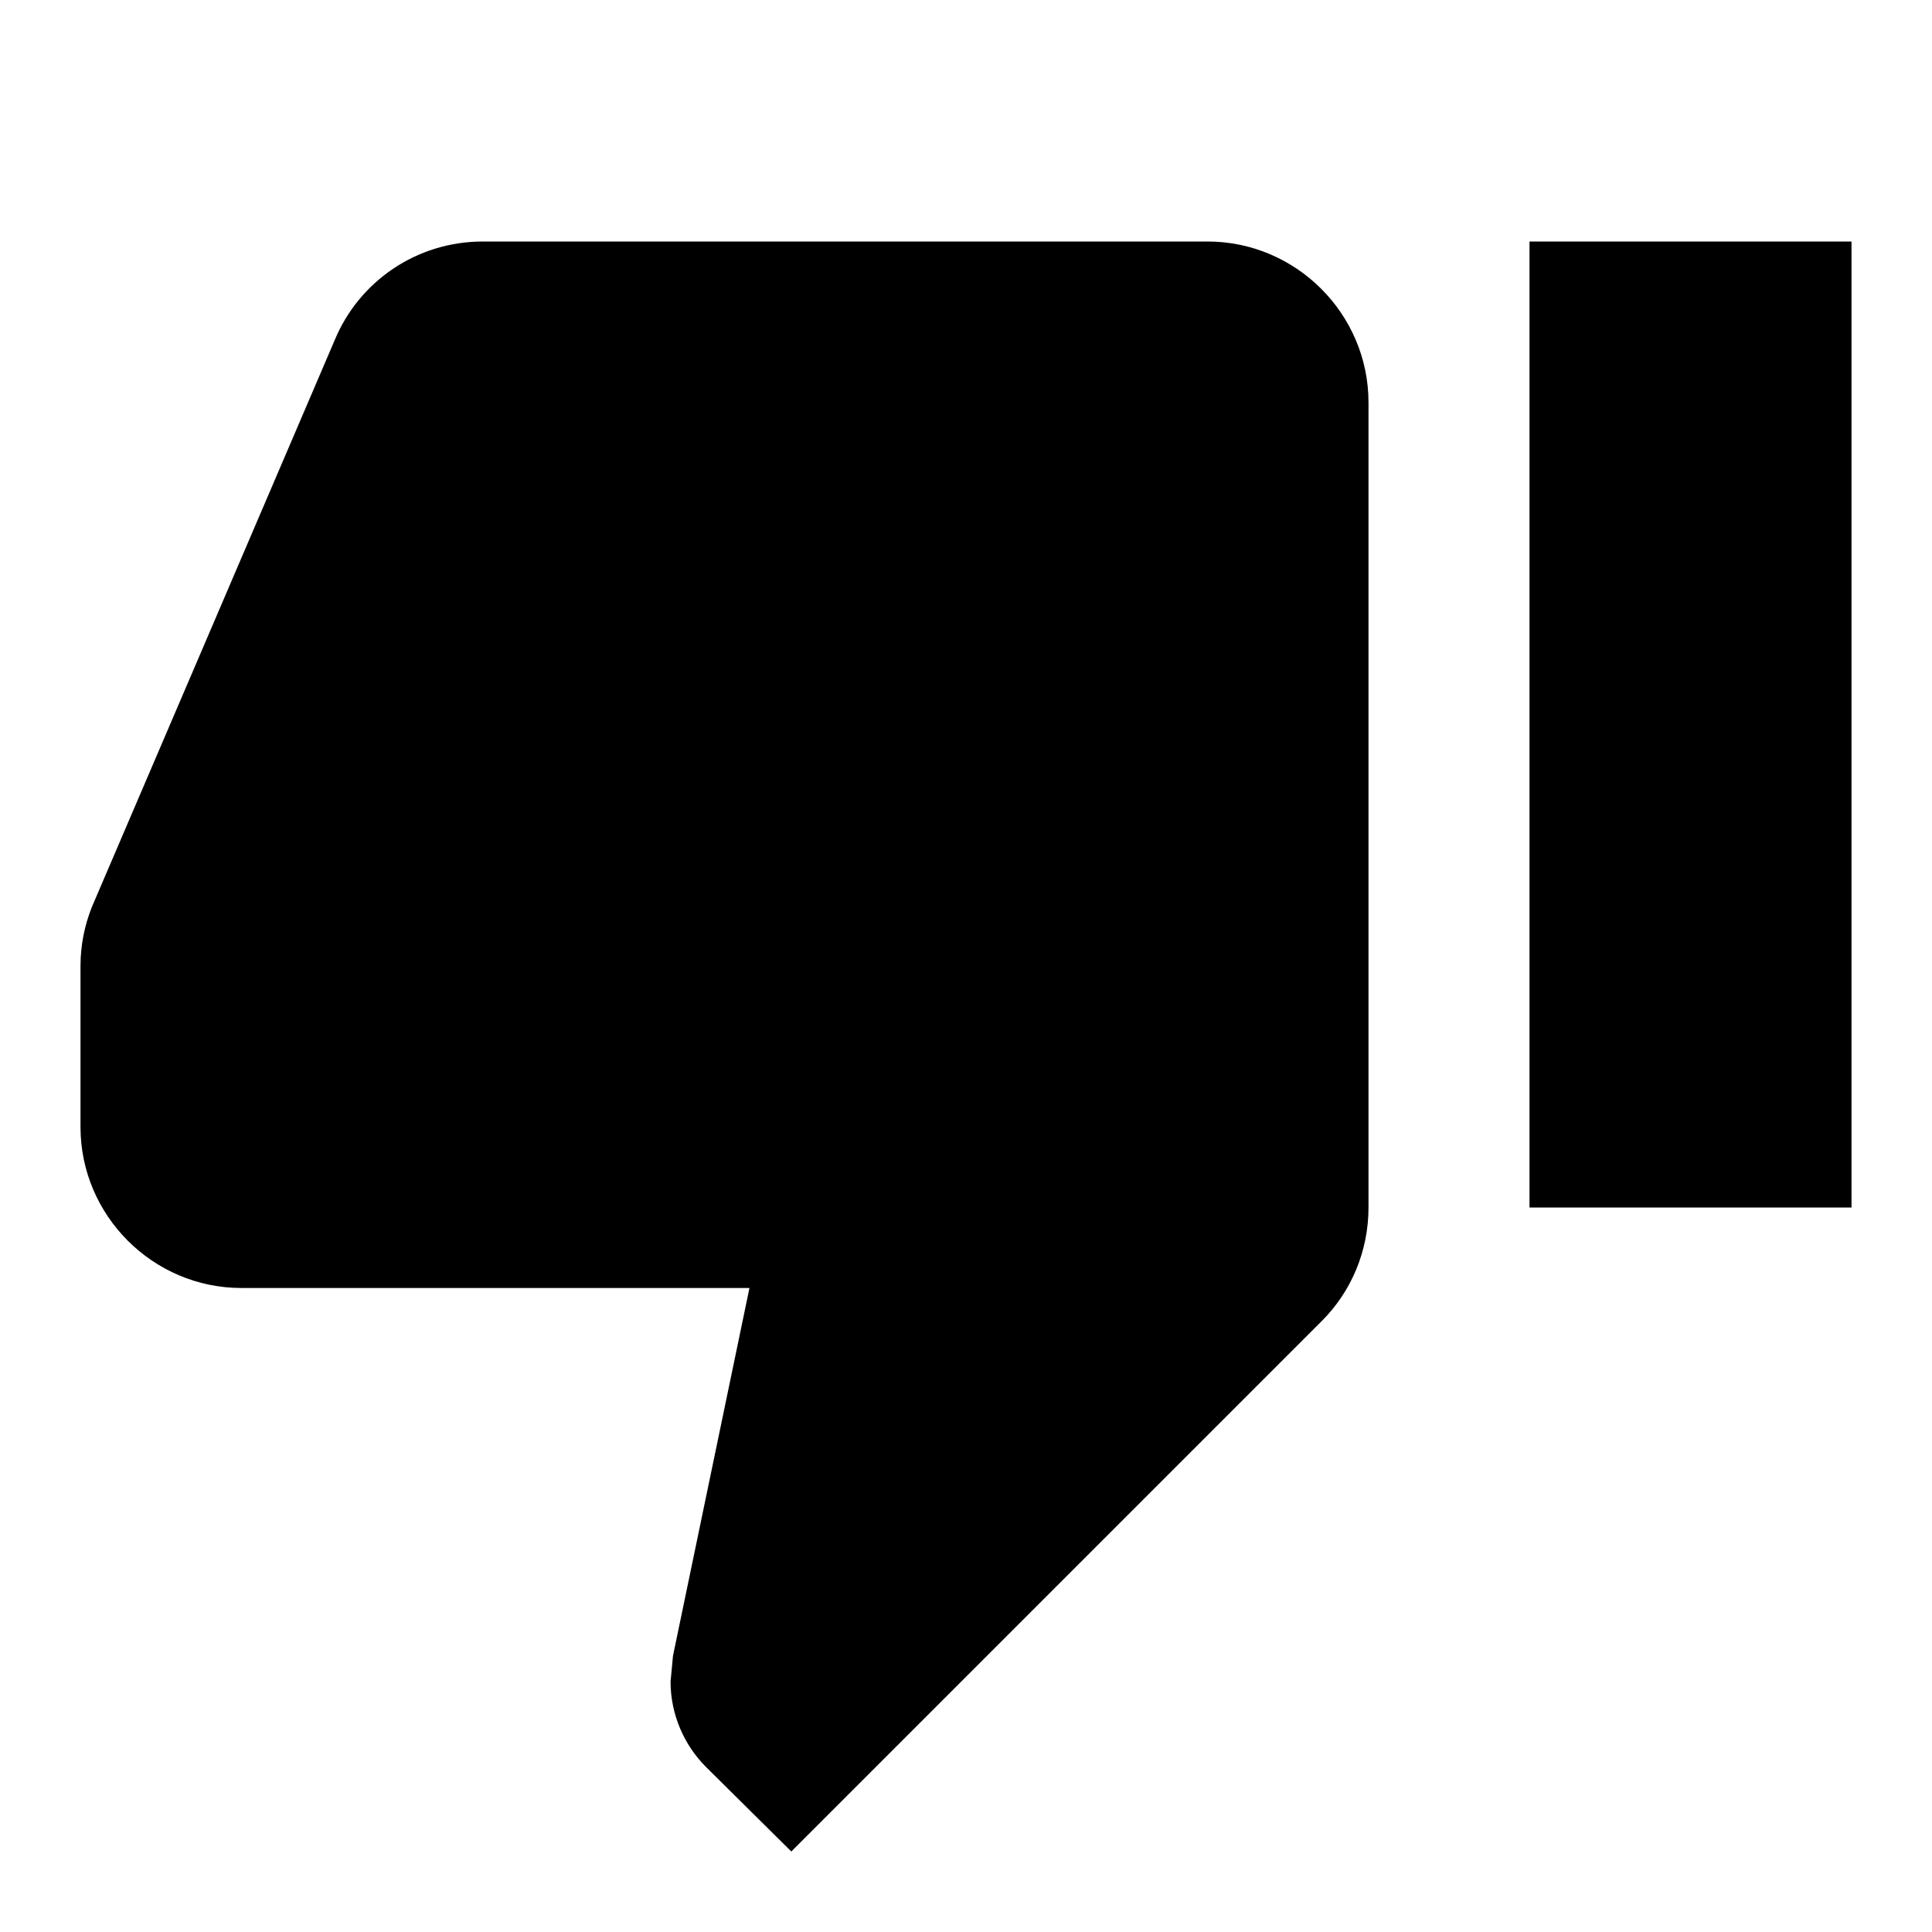
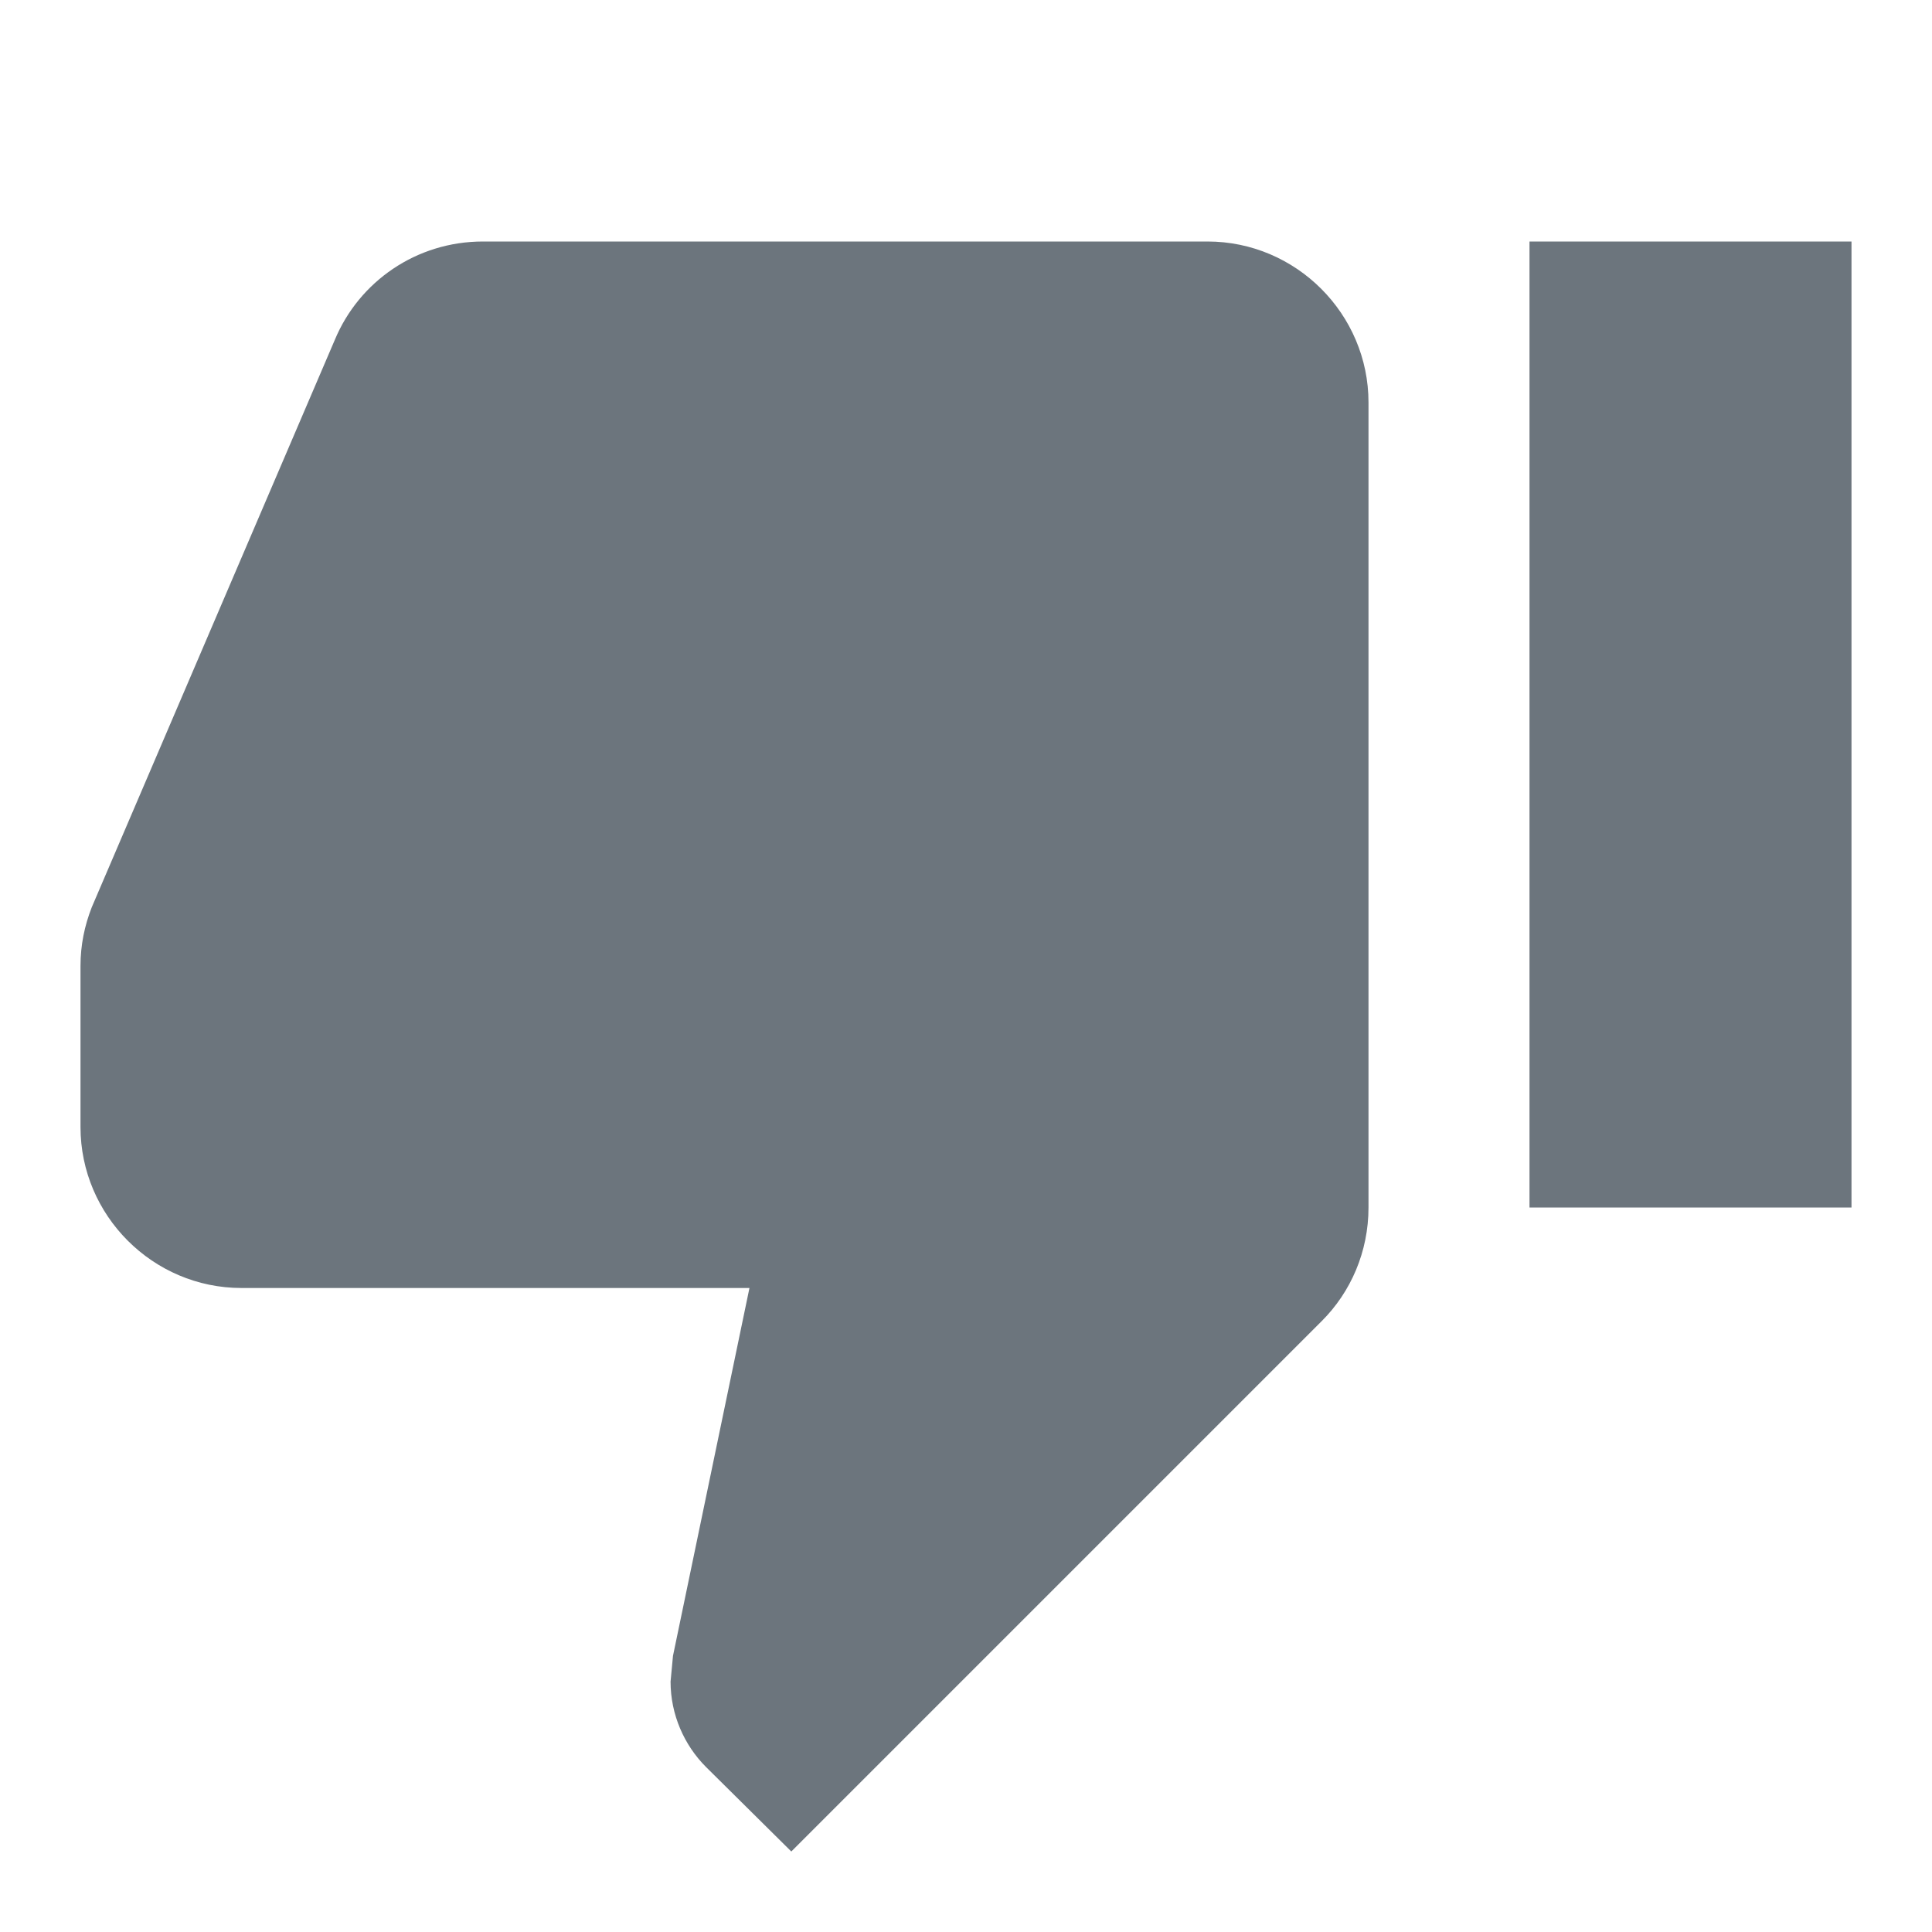
- <svg xmlns="http://www.w3.org/2000/svg" width="24" height="24" viewBox="0 0 24 24">
+ <svg xmlns="http://www.w3.org/2000/svg" fill="#6C757D" width="24" height="24" viewBox="0 0 24 24">
  <path fill="none" d="M0 0h24v24H0z" />
  <path d="M15 3H6c-.83 0-1.54.5-1.84 1.22l-3.02 7.05c-.09.23-.14.47-.14.73v2c0 1.1.9 2 2 2h6.31l-.95 4.57-.03.32c0 .41.17.79.44 1.06L9.83 23l6.59-6.59c.36-.36.58-.86.58-1.41V5c0-1.1-.9-2-2-2zm4 0v12h4V3h-4z" />
</svg>
